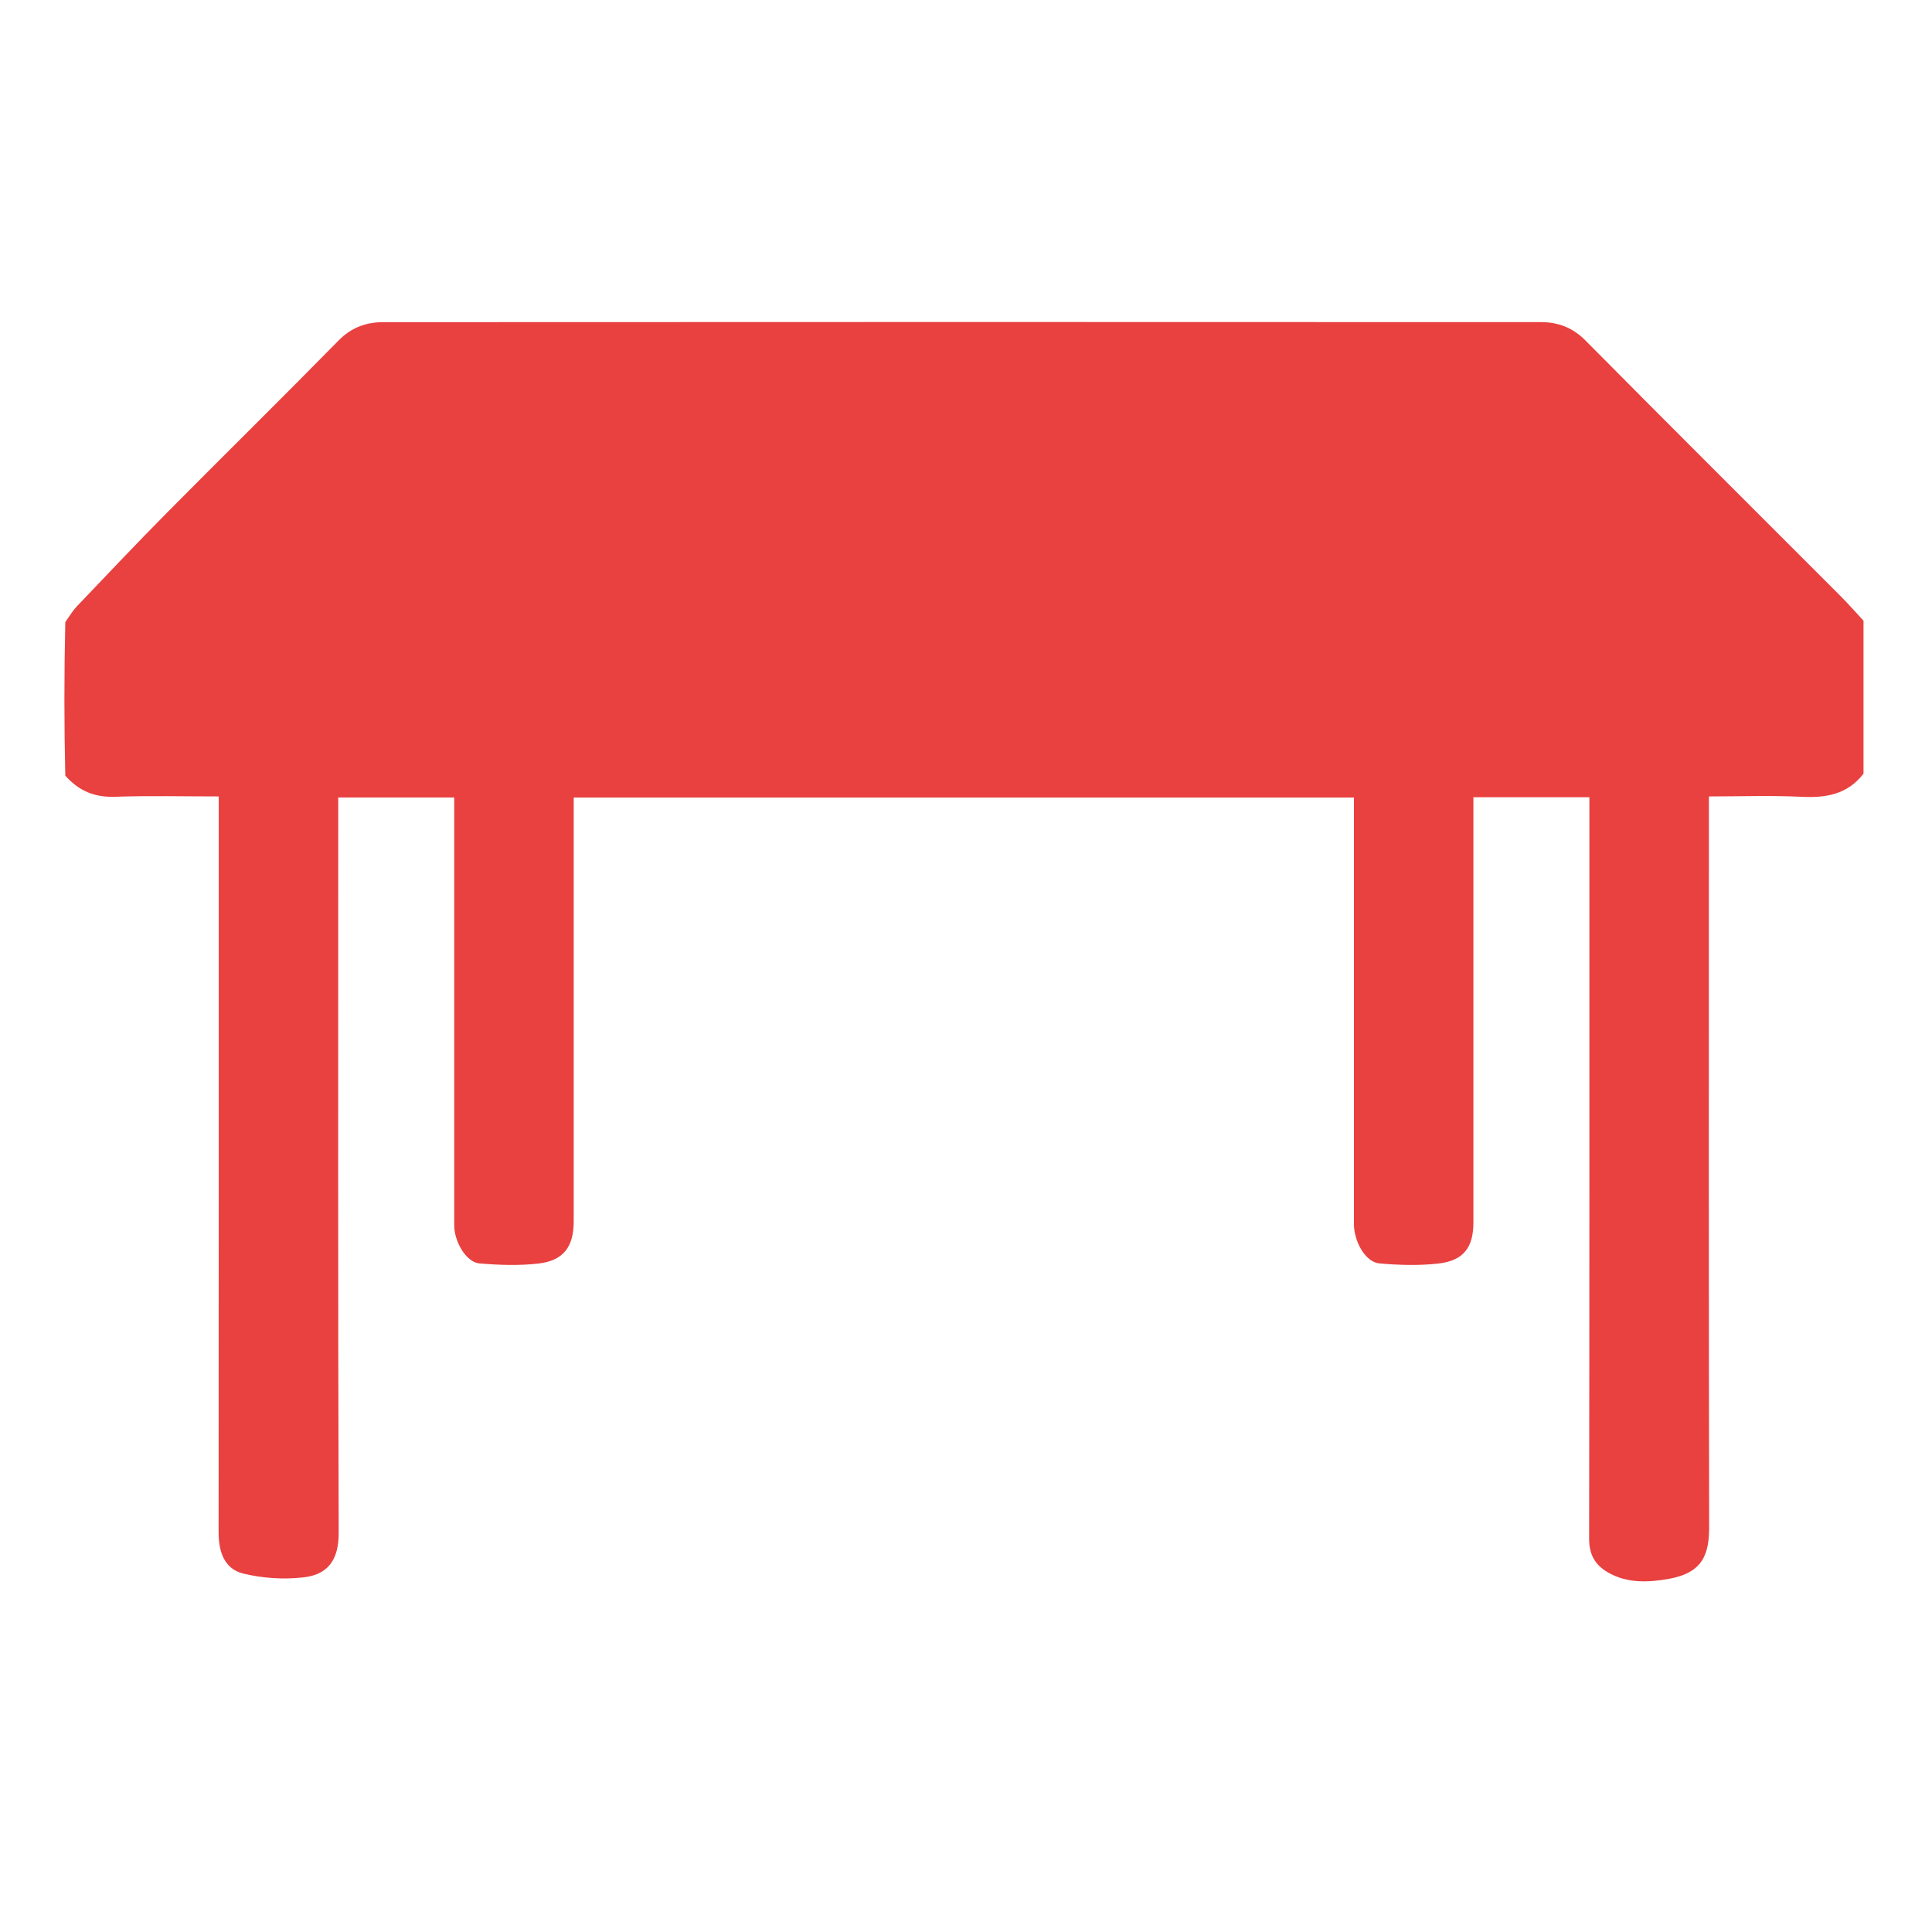
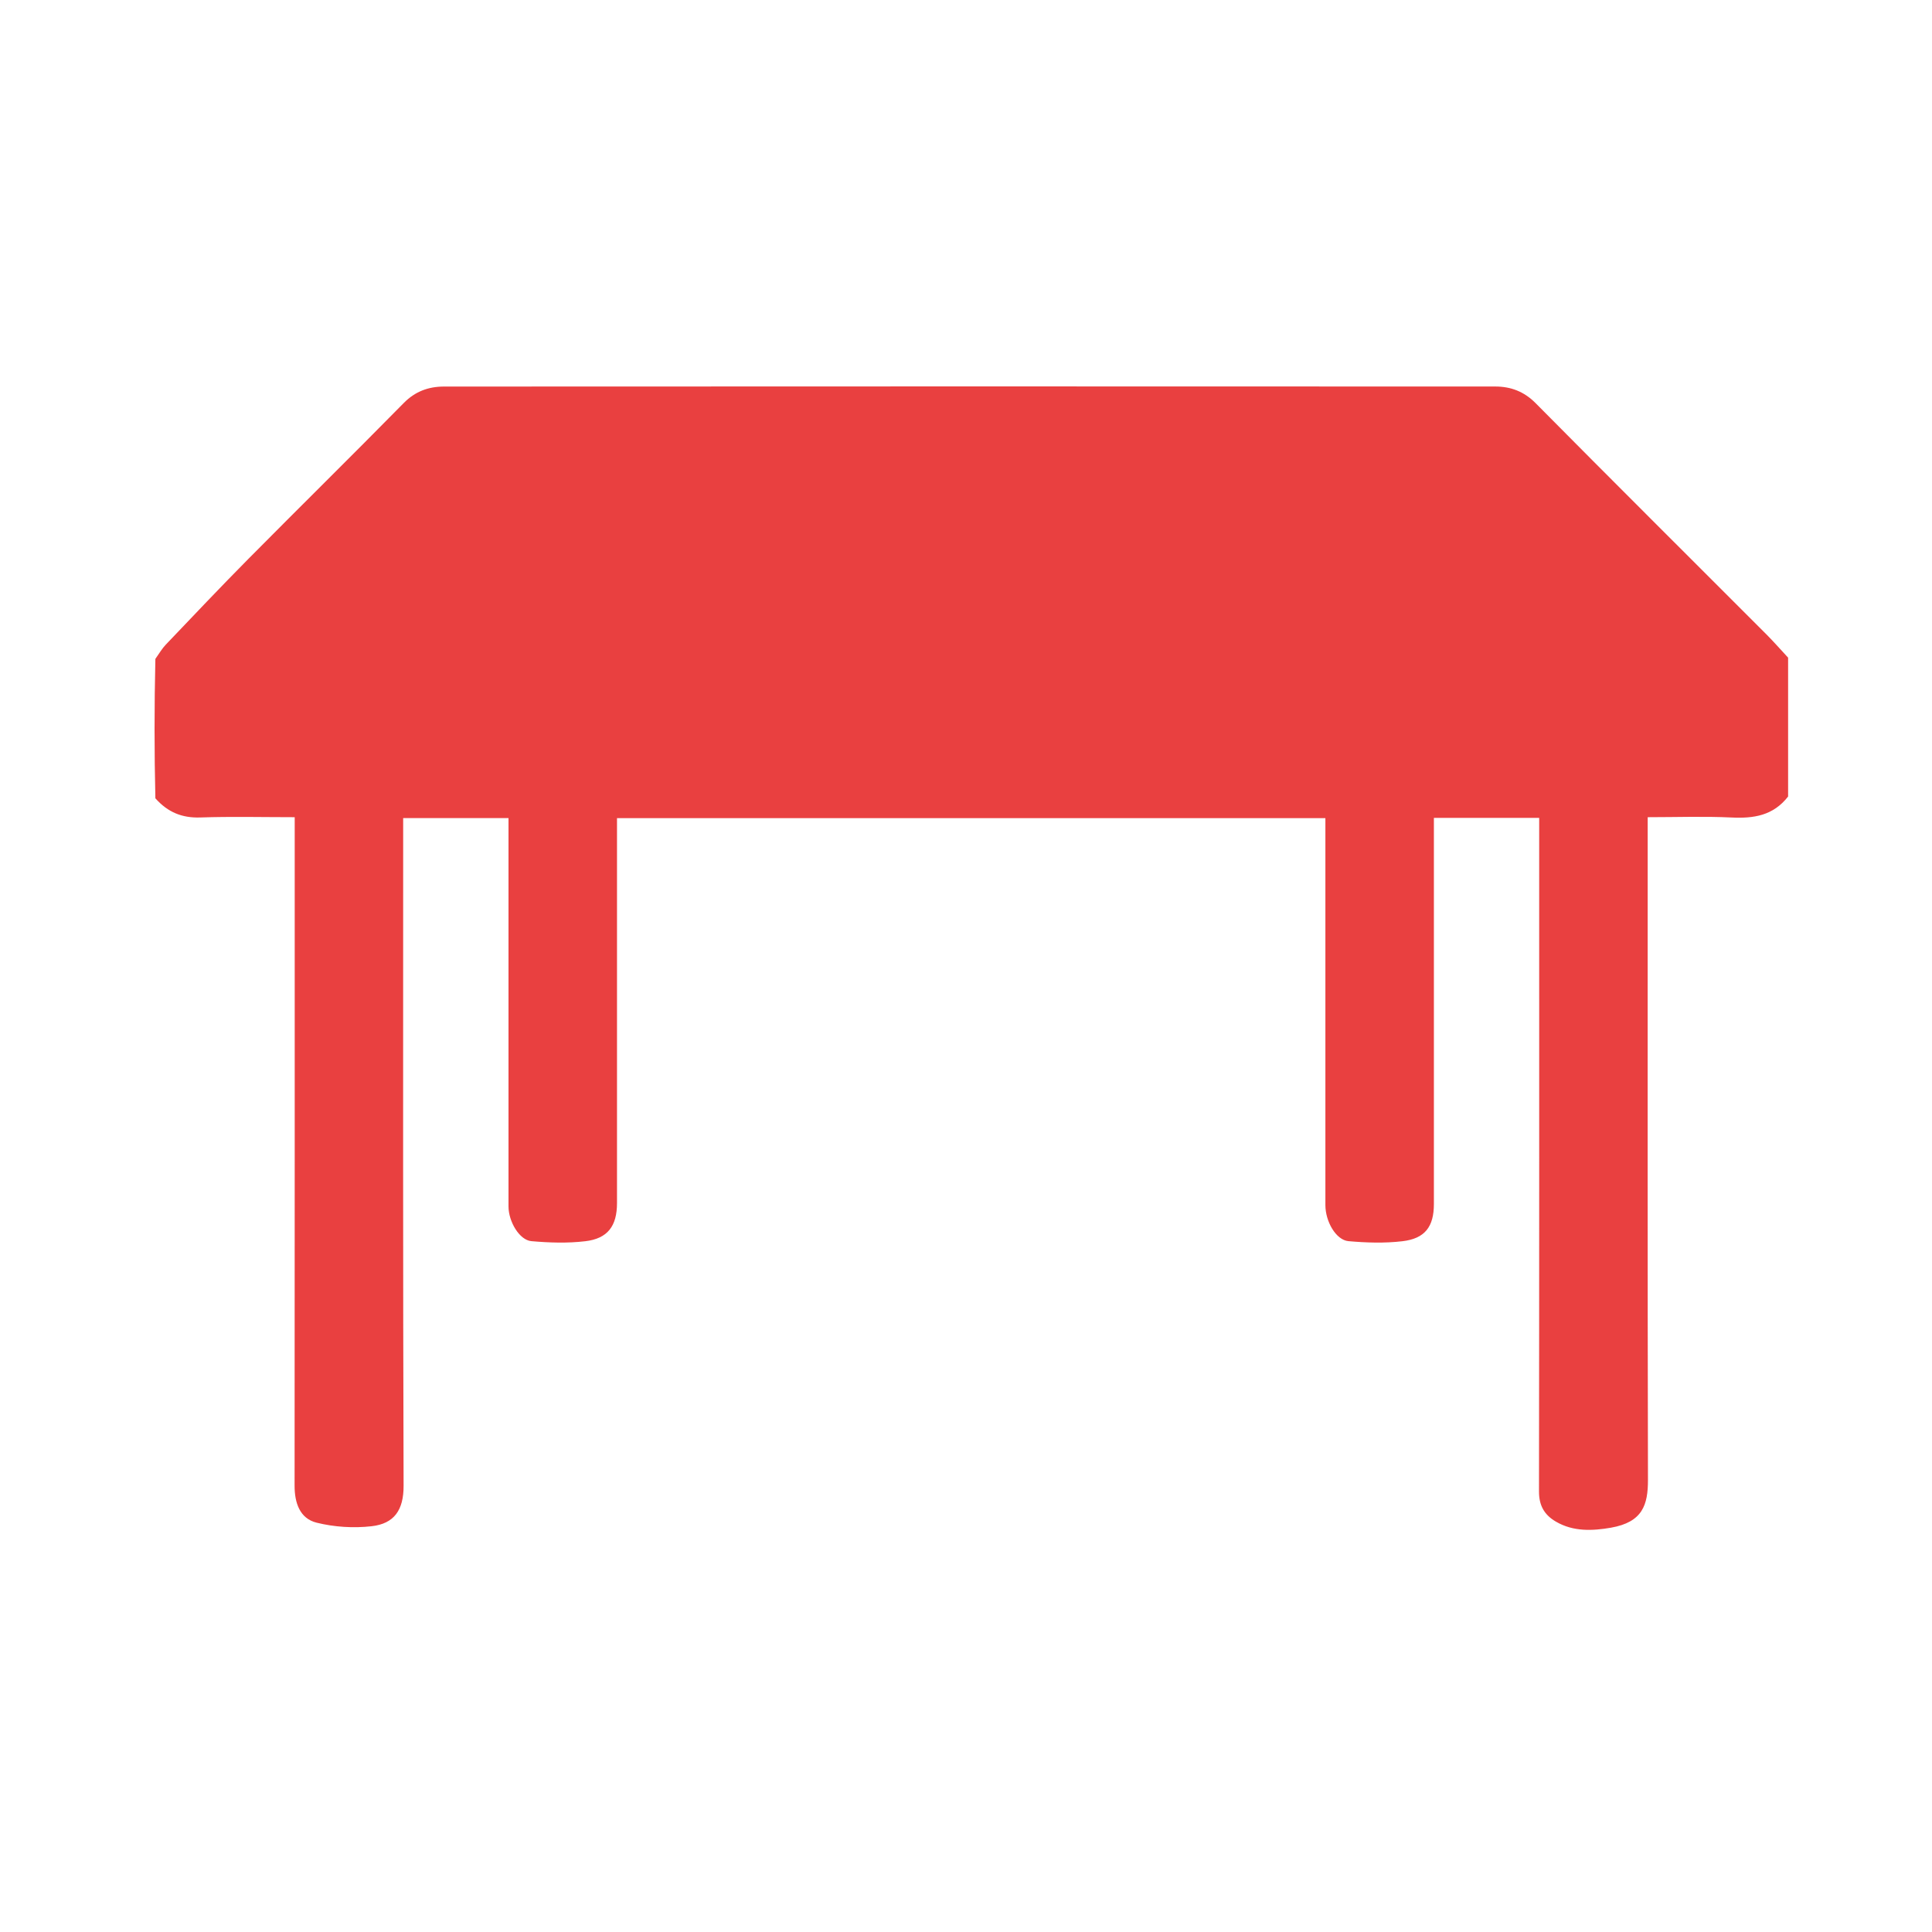
- <svg xmlns="http://www.w3.org/2000/svg" width="60" height="60" viewBox="0 0 60 60" fill="none">
-   <path d="M57.873 24.028C57.361 24.685 56.693 24.781 55.943 24.745C55.004 24.7 54.06 24.734 53.071 24.734C53.071 24.966 53.071 25.161 53.071 25.355C53.071 32.704 53.064 40.053 53.079 47.401C53.081 48.249 52.902 48.847 51.81 49.036C51.19 49.144 50.529 49.178 49.934 48.831C49.535 48.599 49.352 48.278 49.352 47.796C49.363 40.32 49.36 32.844 49.36 25.368C49.36 25.172 49.36 24.977 49.36 24.758C48.148 24.758 46.976 24.758 45.758 24.758C45.758 24.969 45.758 25.163 45.758 25.358C45.758 29.56 45.758 33.762 45.758 37.964C45.758 38.737 45.456 39.148 44.679 39.239C44.072 39.309 43.447 39.29 42.836 39.236C42.409 39.198 42.047 38.563 42.047 38.002C42.047 33.782 42.047 29.562 42.047 25.342C42.047 25.162 42.047 24.982 42.047 24.768C33.98 24.768 25.932 24.768 17.817 24.768C17.817 24.945 17.817 25.137 17.817 25.328C17.817 29.53 17.817 33.732 17.817 37.934C17.817 38.714 17.502 39.148 16.731 39.239C16.124 39.31 15.499 39.289 14.888 39.236C14.48 39.2 14.107 38.567 14.106 38.05C14.105 35.776 14.106 33.503 14.106 31.229C14.106 29.085 14.106 26.941 14.106 24.766C12.911 24.766 11.738 24.766 10.504 24.766C10.504 24.951 10.504 25.143 10.504 25.336C10.504 32.758 10.494 40.179 10.518 47.6C10.521 48.435 10.195 48.899 9.423 48.987C8.806 49.057 8.145 49.015 7.543 48.865C6.967 48.721 6.789 48.187 6.789 47.597C6.795 40.194 6.793 32.79 6.793 25.387C6.793 25.19 6.793 24.992 6.793 24.734C5.702 24.734 4.635 24.708 3.57 24.744C2.944 24.766 2.456 24.57 2.028 24.088C1.991 22.513 1.991 20.946 2.028 19.32C2.17 19.118 2.26 18.963 2.381 18.837C3.318 17.855 4.25 16.867 5.205 15.903C6.972 14.12 8.762 12.36 10.521 10.569C10.917 10.167 11.378 10.005 11.9 10.005C23.887 9.998 35.875 9.999 47.863 10.004C48.387 10.005 48.842 10.173 49.239 10.575C51.863 13.225 54.507 15.854 57.142 18.493C57.394 18.746 57.63 19.015 57.873 19.277C57.873 20.844 57.873 22.411 57.873 24.028Z" fill="#E94040" />
+ <svg xmlns="http://www.w3.org/2000/svg" width="50" height="50" viewBox="0 0 50 50" fill="none">
+   <path d="M46.276 20.614C45.889 21.111 45.383 21.184 44.816 21.157C44.105 21.123 43.391 21.149 42.642 21.149C42.642 21.324 42.642 21.471 42.642 21.618C42.642 27.179 42.637 32.739 42.649 38.299C42.65 38.941 42.515 39.393 41.689 39.537C41.219 39.618 40.719 39.644 40.269 39.381C39.967 39.206 39.828 38.963 39.829 38.598C39.837 32.942 39.834 27.285 39.834 21.628C39.834 21.48 39.834 21.332 39.834 21.167C38.918 21.167 38.031 21.167 37.109 21.167C37.109 21.326 37.109 21.473 37.109 21.621C37.109 24.8 37.109 27.979 37.109 31.159C37.109 31.744 36.881 32.055 36.293 32.123C35.834 32.177 35.36 32.162 34.898 32.121C34.575 32.092 34.301 31.612 34.301 31.188C34.301 27.995 34.301 24.802 34.301 21.609C34.301 21.472 34.301 21.336 34.301 21.174C28.198 21.174 22.108 21.174 15.968 21.174C15.968 21.308 15.968 21.453 15.968 21.598C15.968 24.777 15.968 27.957 15.968 31.136C15.968 31.726 15.73 32.055 15.146 32.123C14.687 32.177 14.214 32.162 13.752 32.121C13.443 32.094 13.161 31.615 13.16 31.224C13.159 29.504 13.16 27.783 13.16 26.063C13.16 24.441 13.16 22.818 13.16 21.172C12.255 21.172 11.368 21.172 10.434 21.172C10.434 21.312 10.434 21.458 10.434 21.604C10.434 27.219 10.427 32.835 10.445 38.45C10.447 39.082 10.201 39.433 9.616 39.499C9.15 39.552 8.65 39.52 8.194 39.407C7.758 39.298 7.623 38.894 7.624 38.447C7.628 32.846 7.627 27.244 7.627 21.643C7.627 21.493 7.627 21.344 7.627 21.149C6.801 21.149 5.994 21.129 5.188 21.156C4.714 21.173 4.345 21.024 4.021 20.66C3.993 19.468 3.993 18.282 4.021 17.052C4.128 16.899 4.197 16.782 4.288 16.686C4.997 15.943 5.703 15.196 6.425 14.467C7.762 13.117 9.116 11.785 10.448 10.431C10.747 10.126 11.096 10.004 11.491 10.004C20.561 9.999 29.631 9.999 38.702 10.003C39.098 10.004 39.443 10.131 39.743 10.435C41.728 12.44 43.729 14.43 45.723 16.426C45.913 16.618 46.092 16.822 46.276 17.02C46.276 18.205 46.276 19.39 46.276 20.614Z" fill="#E94040" />
</svg>
